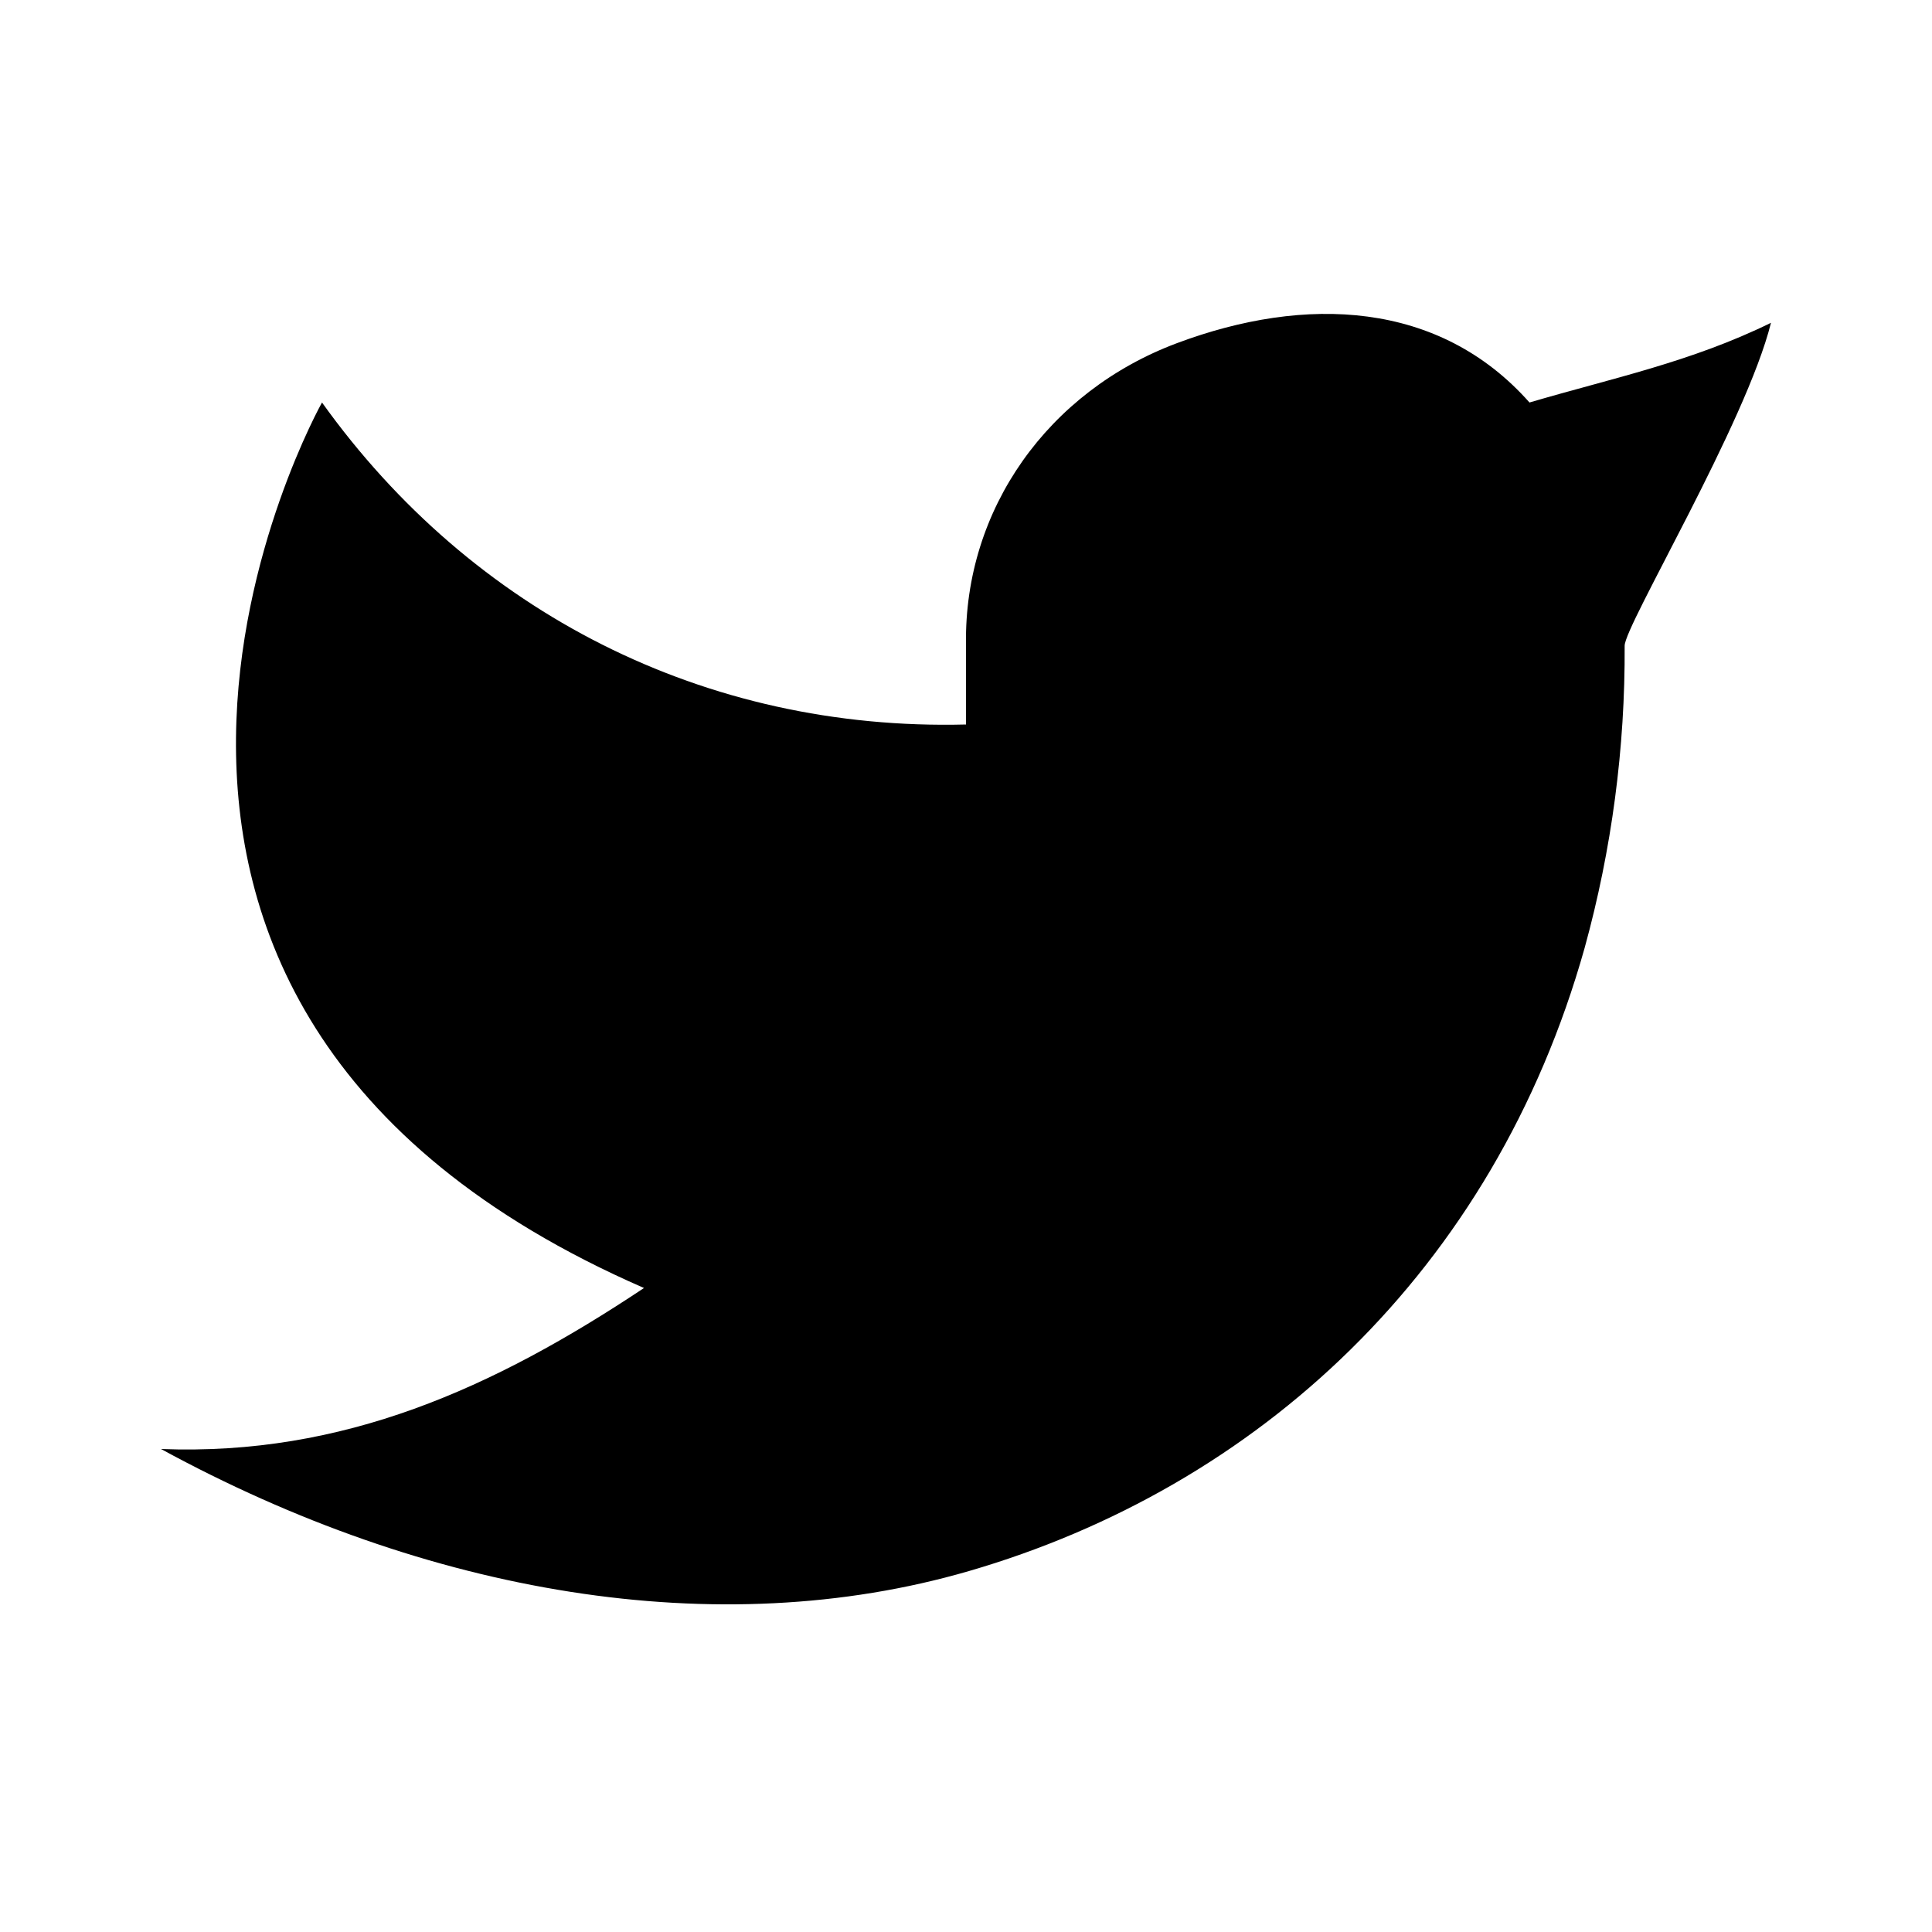
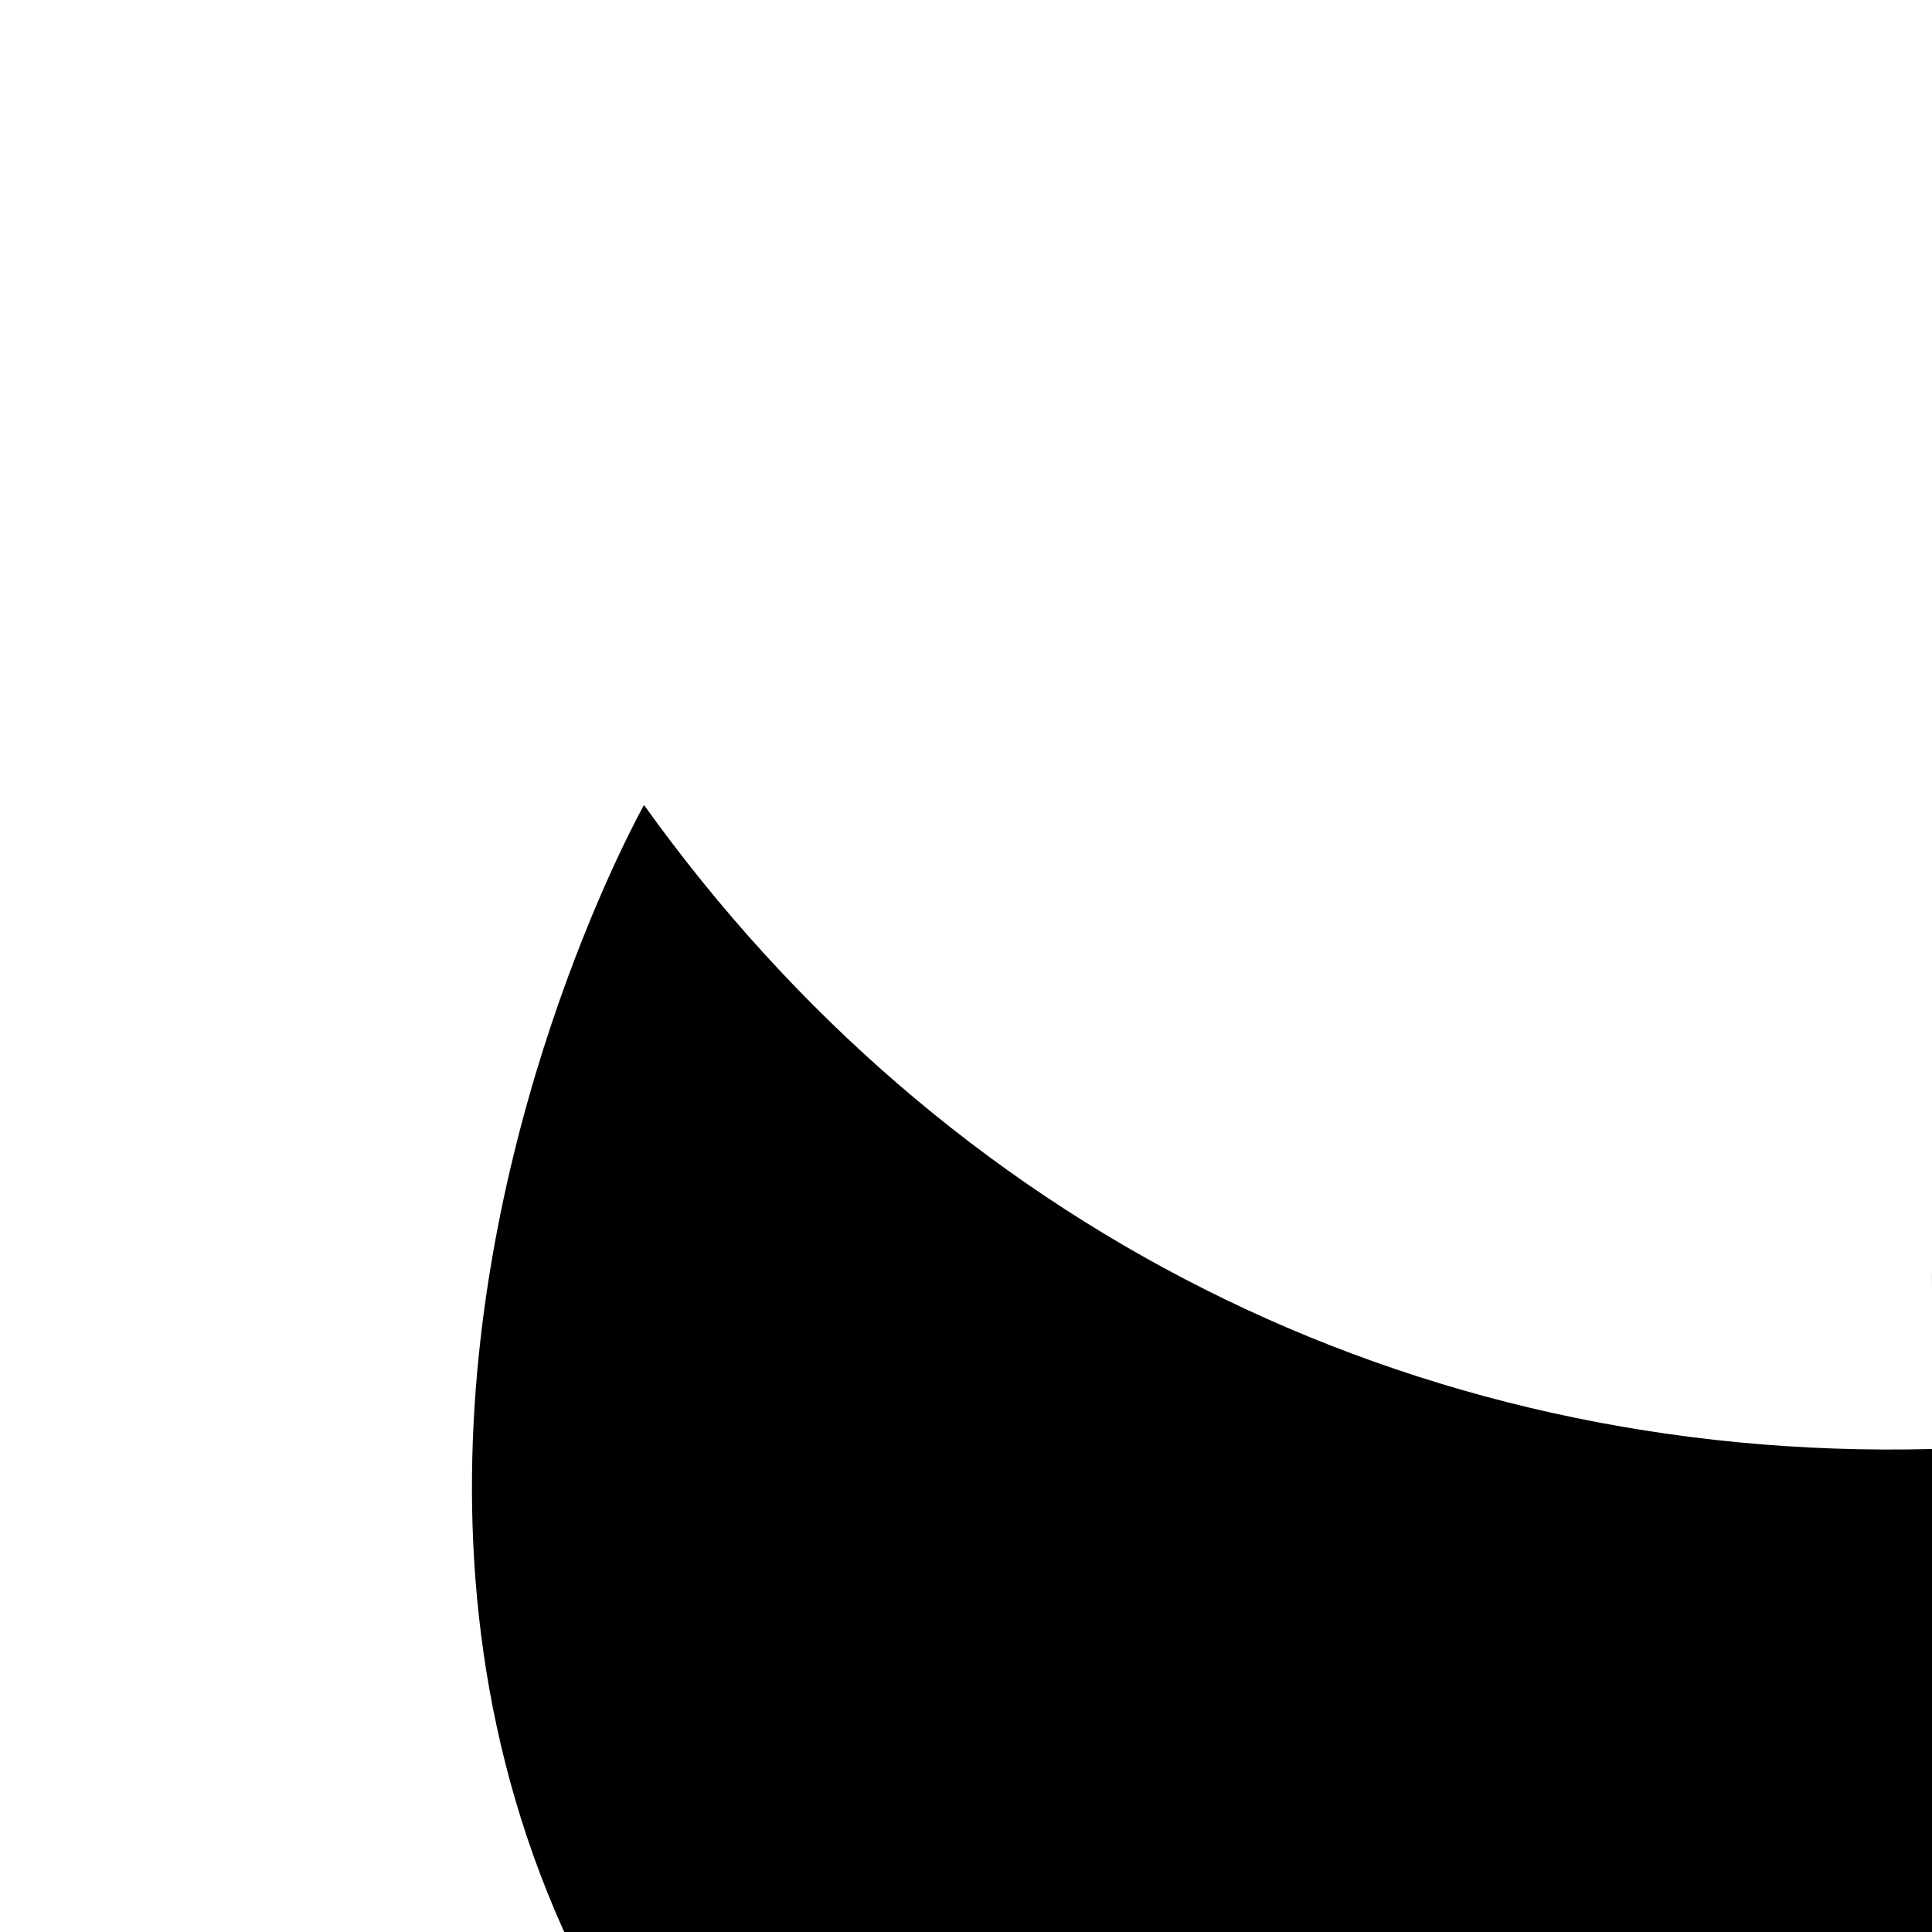
- <svg xmlns="http://www.w3.org/2000/svg" stroke-linecap="round" stroke-linejoin="round">
+ <svg xmlns="http://www.w3.org/2000/svg" width="1em" height="1em" stroke-linecap="round" stroke-linejoin="round">
  <path stroke="none" d="M0 0h24v24H0z" fill="none" />
  <path d="M22 4.01c-1 .49 -1.98 .689 -3 .99c-1.121 -1.265 -2.783 -1.335 -4.38 -.737s-2.643 2.06 -2.62 3.737v1c-3.245 .083 -6.135 -1.395 -8 -4c0 0 -4.182 7.433 4 11c-1.872 1.247 -3.739 2.088 -6 2c3.308 1.803 6.913 2.423 10.034 1.517c3.58 -1.04 6.522 -3.723 7.651 -7.742a13.84 13.84 0 0 0 .497 -3.753c-.002 -.249 1.51 -2.772 1.818 -4.013z">
  </path>
</svg>
